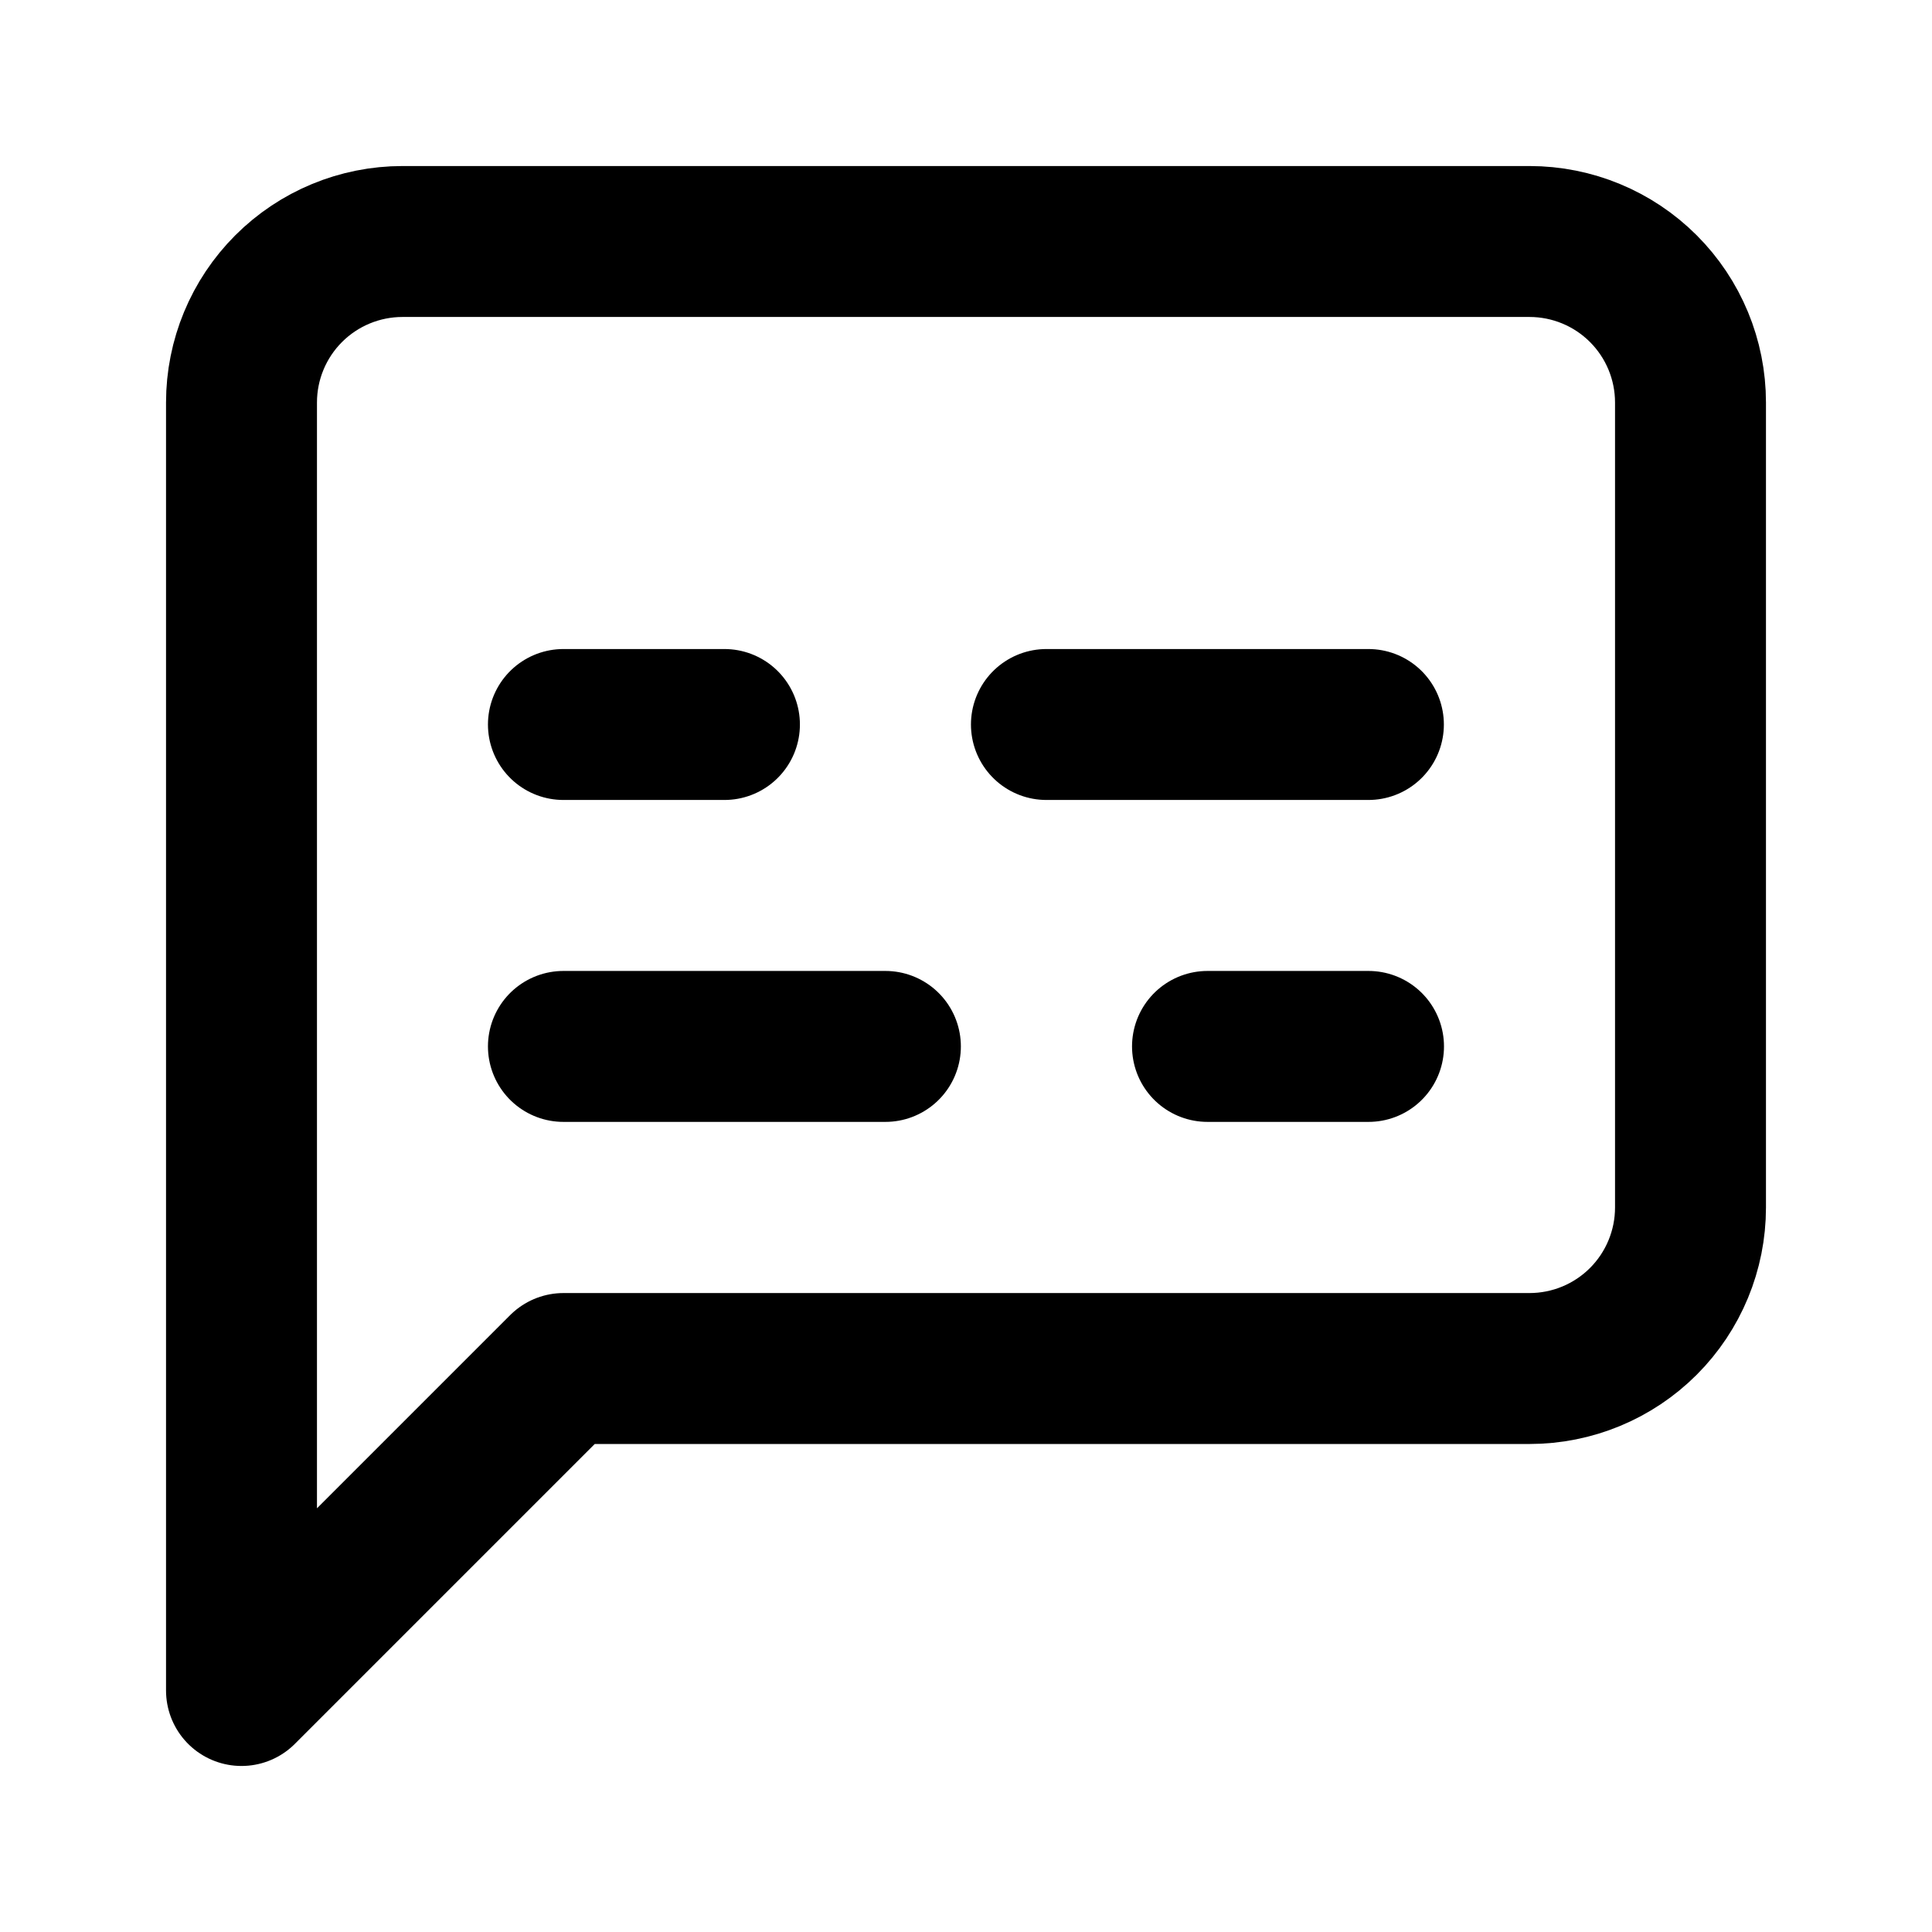
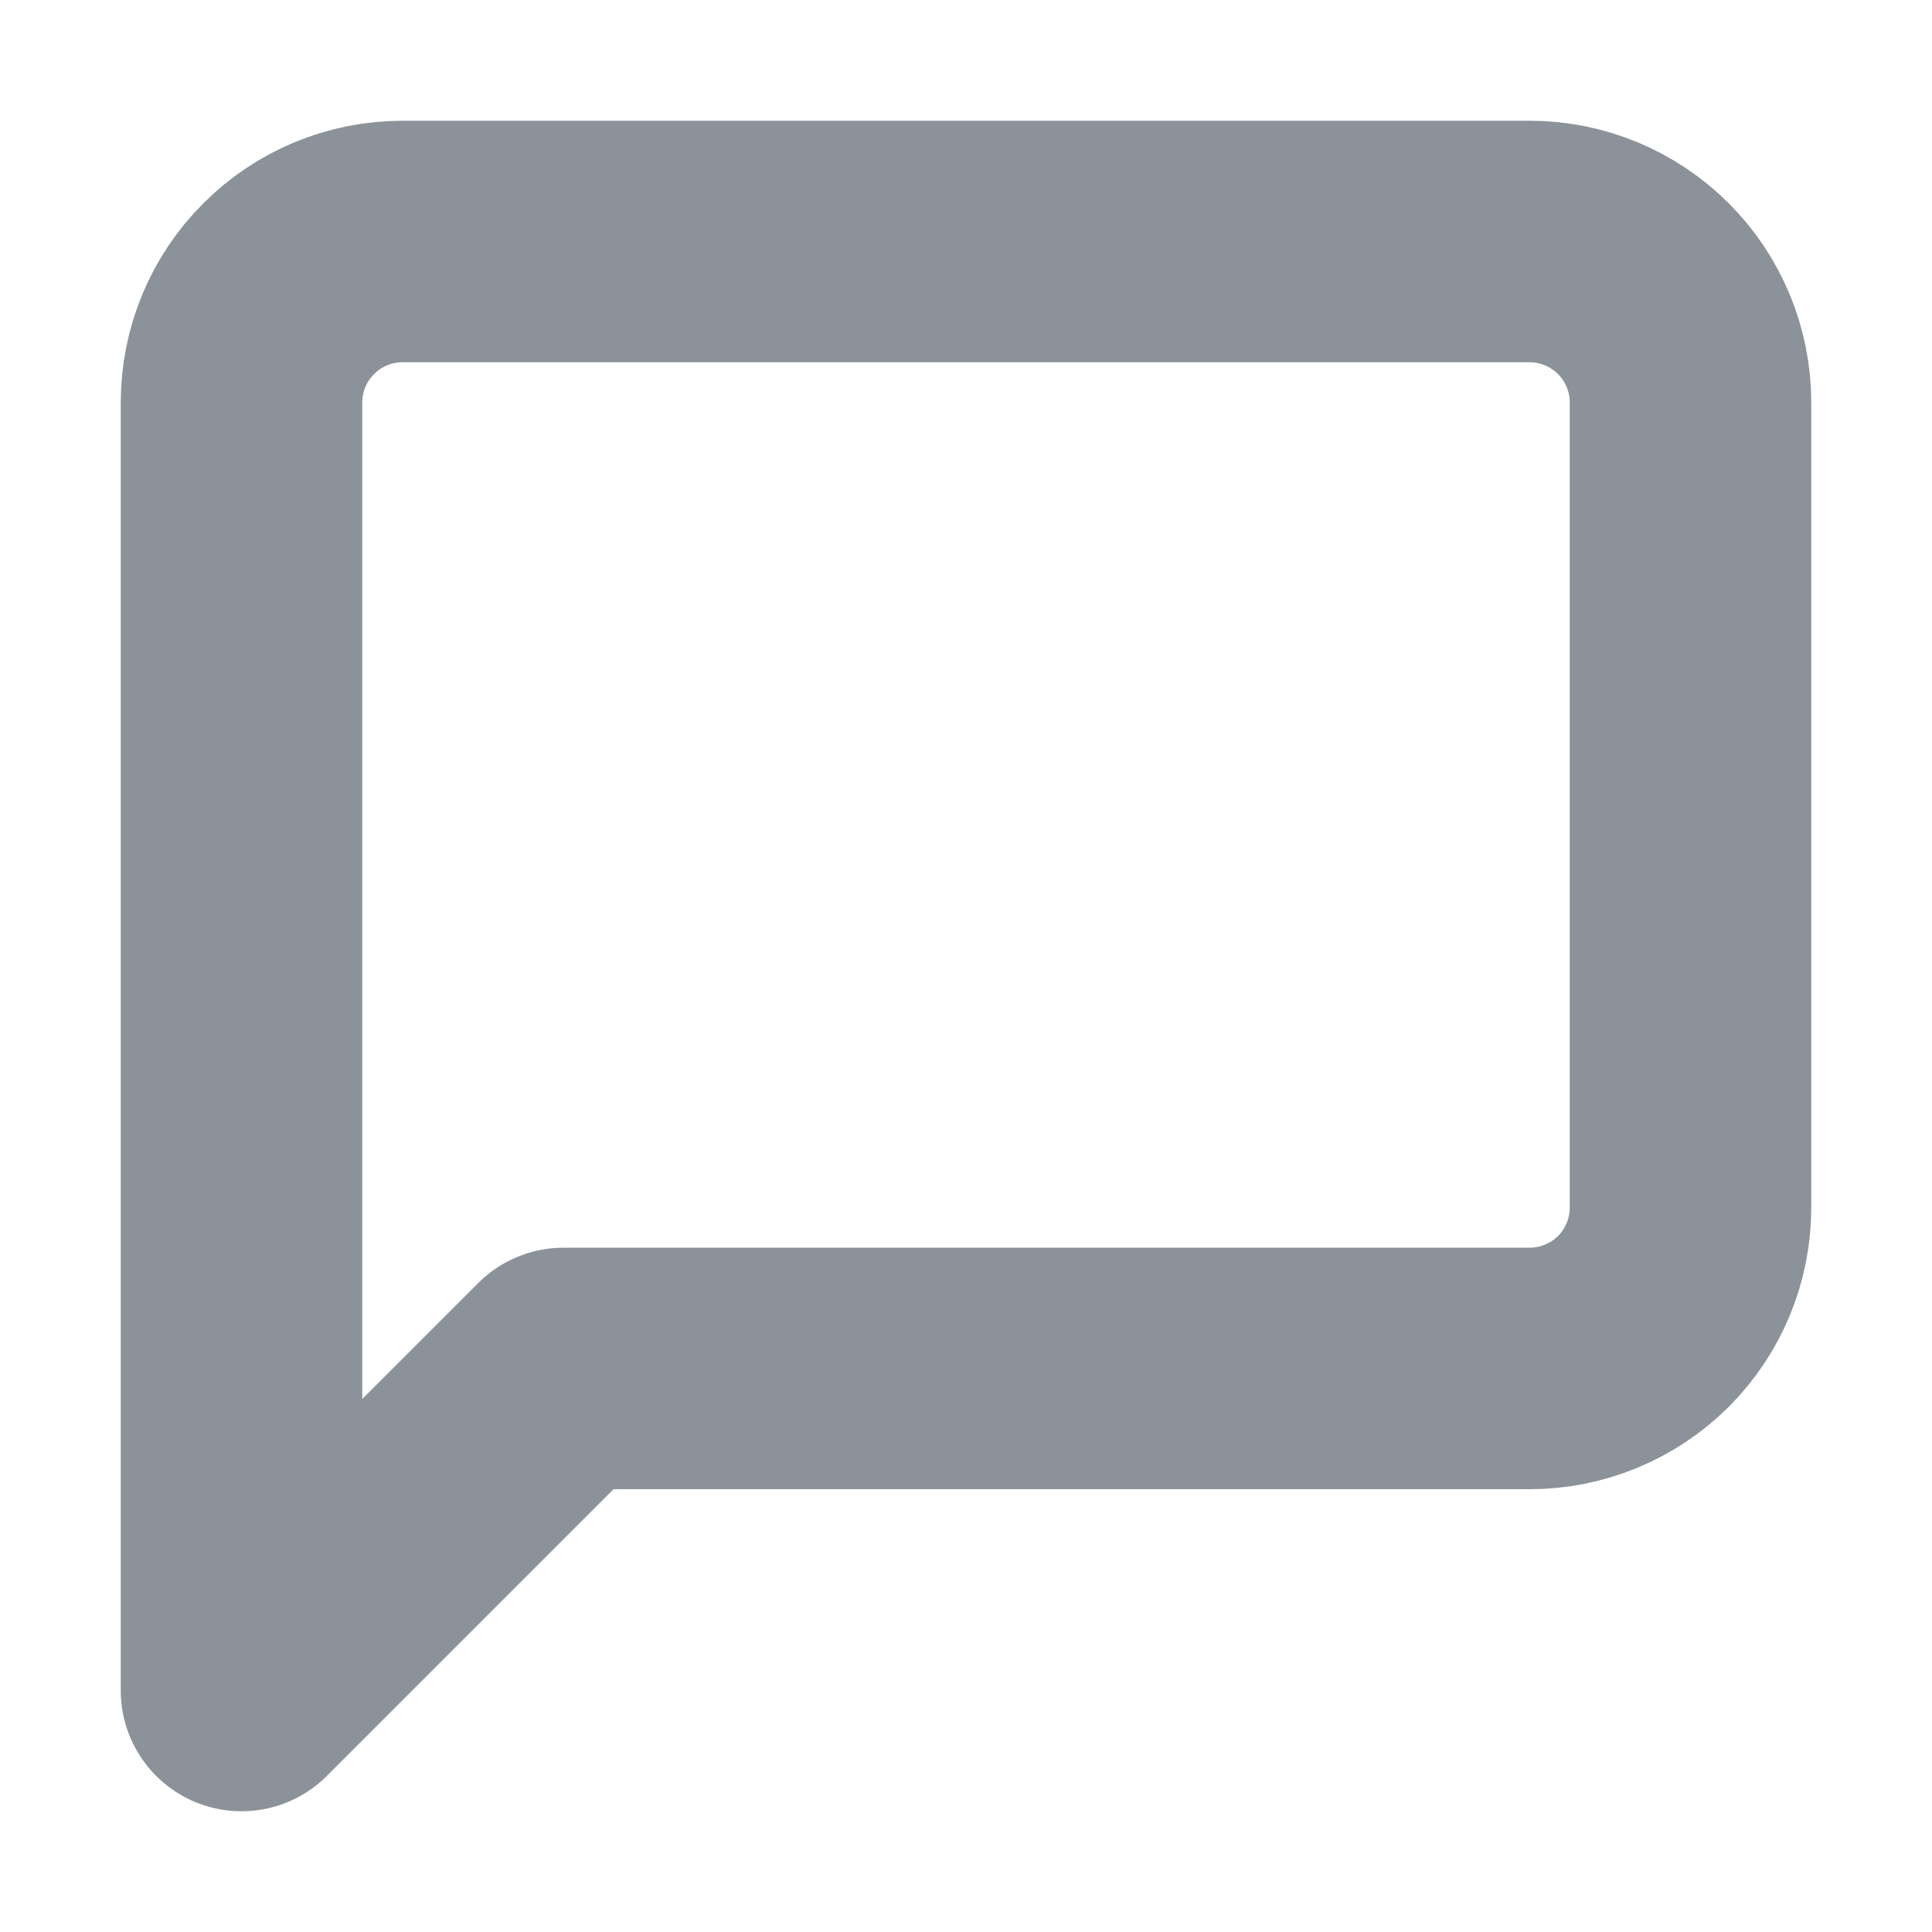
- <svg xmlns="http://www.w3.org/2000/svg" width="32" height="32" viewBox="0 0 32 32" fill="none">
-   <path d="M9.332 17.332H14.665" stroke="black" stroke-width="2.5" stroke-linecap="round" stroke-linejoin="round" />
-   <path d="M20 17.332H22.667" stroke="black" stroke-width="2.5" stroke-linecap="round" stroke-linejoin="round" />
-   <path d="M9.332 12H11.999" stroke="black" stroke-width="2.5" stroke-linecap="round" stroke-linejoin="round" />
-   <path d="M17.332 12H22.665" stroke="black" stroke-width="2.5" stroke-linecap="round" stroke-linejoin="round" />
-   <path d="M28 20C28 20.707 27.719 21.386 27.219 21.886C26.719 22.386 26.041 22.667 25.333 22.667H9.333L4 28V6.667C4 5.959 4.281 5.281 4.781 4.781C5.281 4.281 5.959 4 6.667 4H25.333C26.041 4 26.719 4.281 27.219 4.781C27.719 5.281 28 5.959 28 6.667V20Z" stroke="black" stroke-width="2.5" stroke-linecap="round" stroke-linejoin="round" />
+ <svg xmlns="http://www.w3.org/2000/svg" width="16" height="16" viewBox="0 0 16 16" fill="none">
+   <path d="M14 10C14 10.354 13.86 10.693 13.61 10.943C13.359 11.193 13.02 11.333 12.667 11.333H4.667L2 14V3.333C2 2.98 2.14 2.641 2.391 2.391C2.641 2.14 2.98 2 3.333 2H12.667C13.02 2 13.359 2.14 13.61 2.391C13.86 2.641 14 2.98 14 3.333V10Z" stroke="#8B9299" stroke-width="2" stroke-linecap="round" stroke-linejoin="round" />
</svg>
